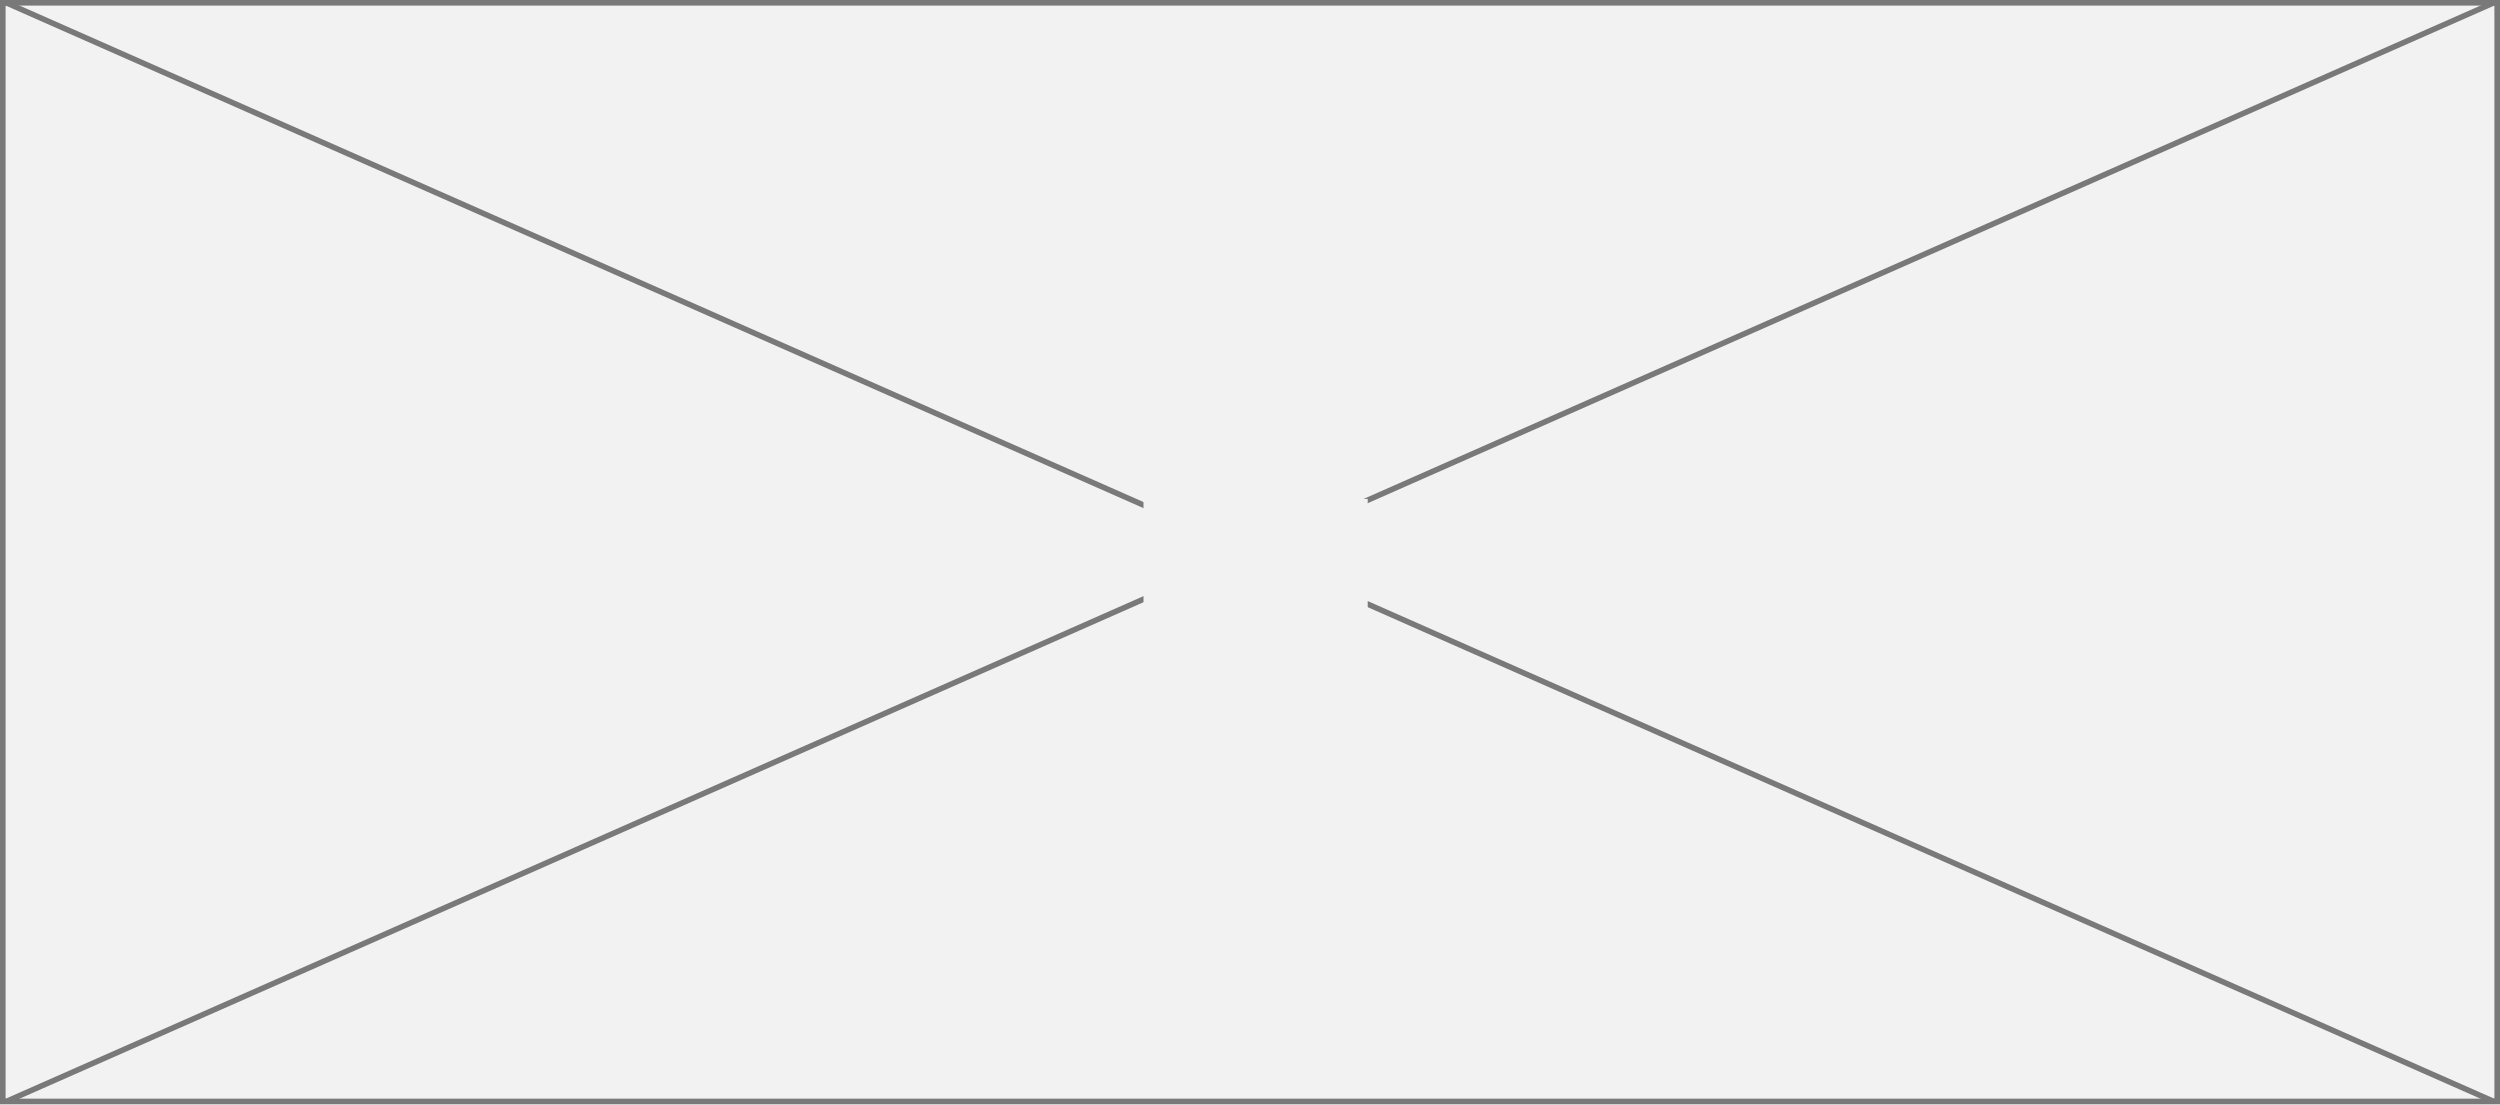
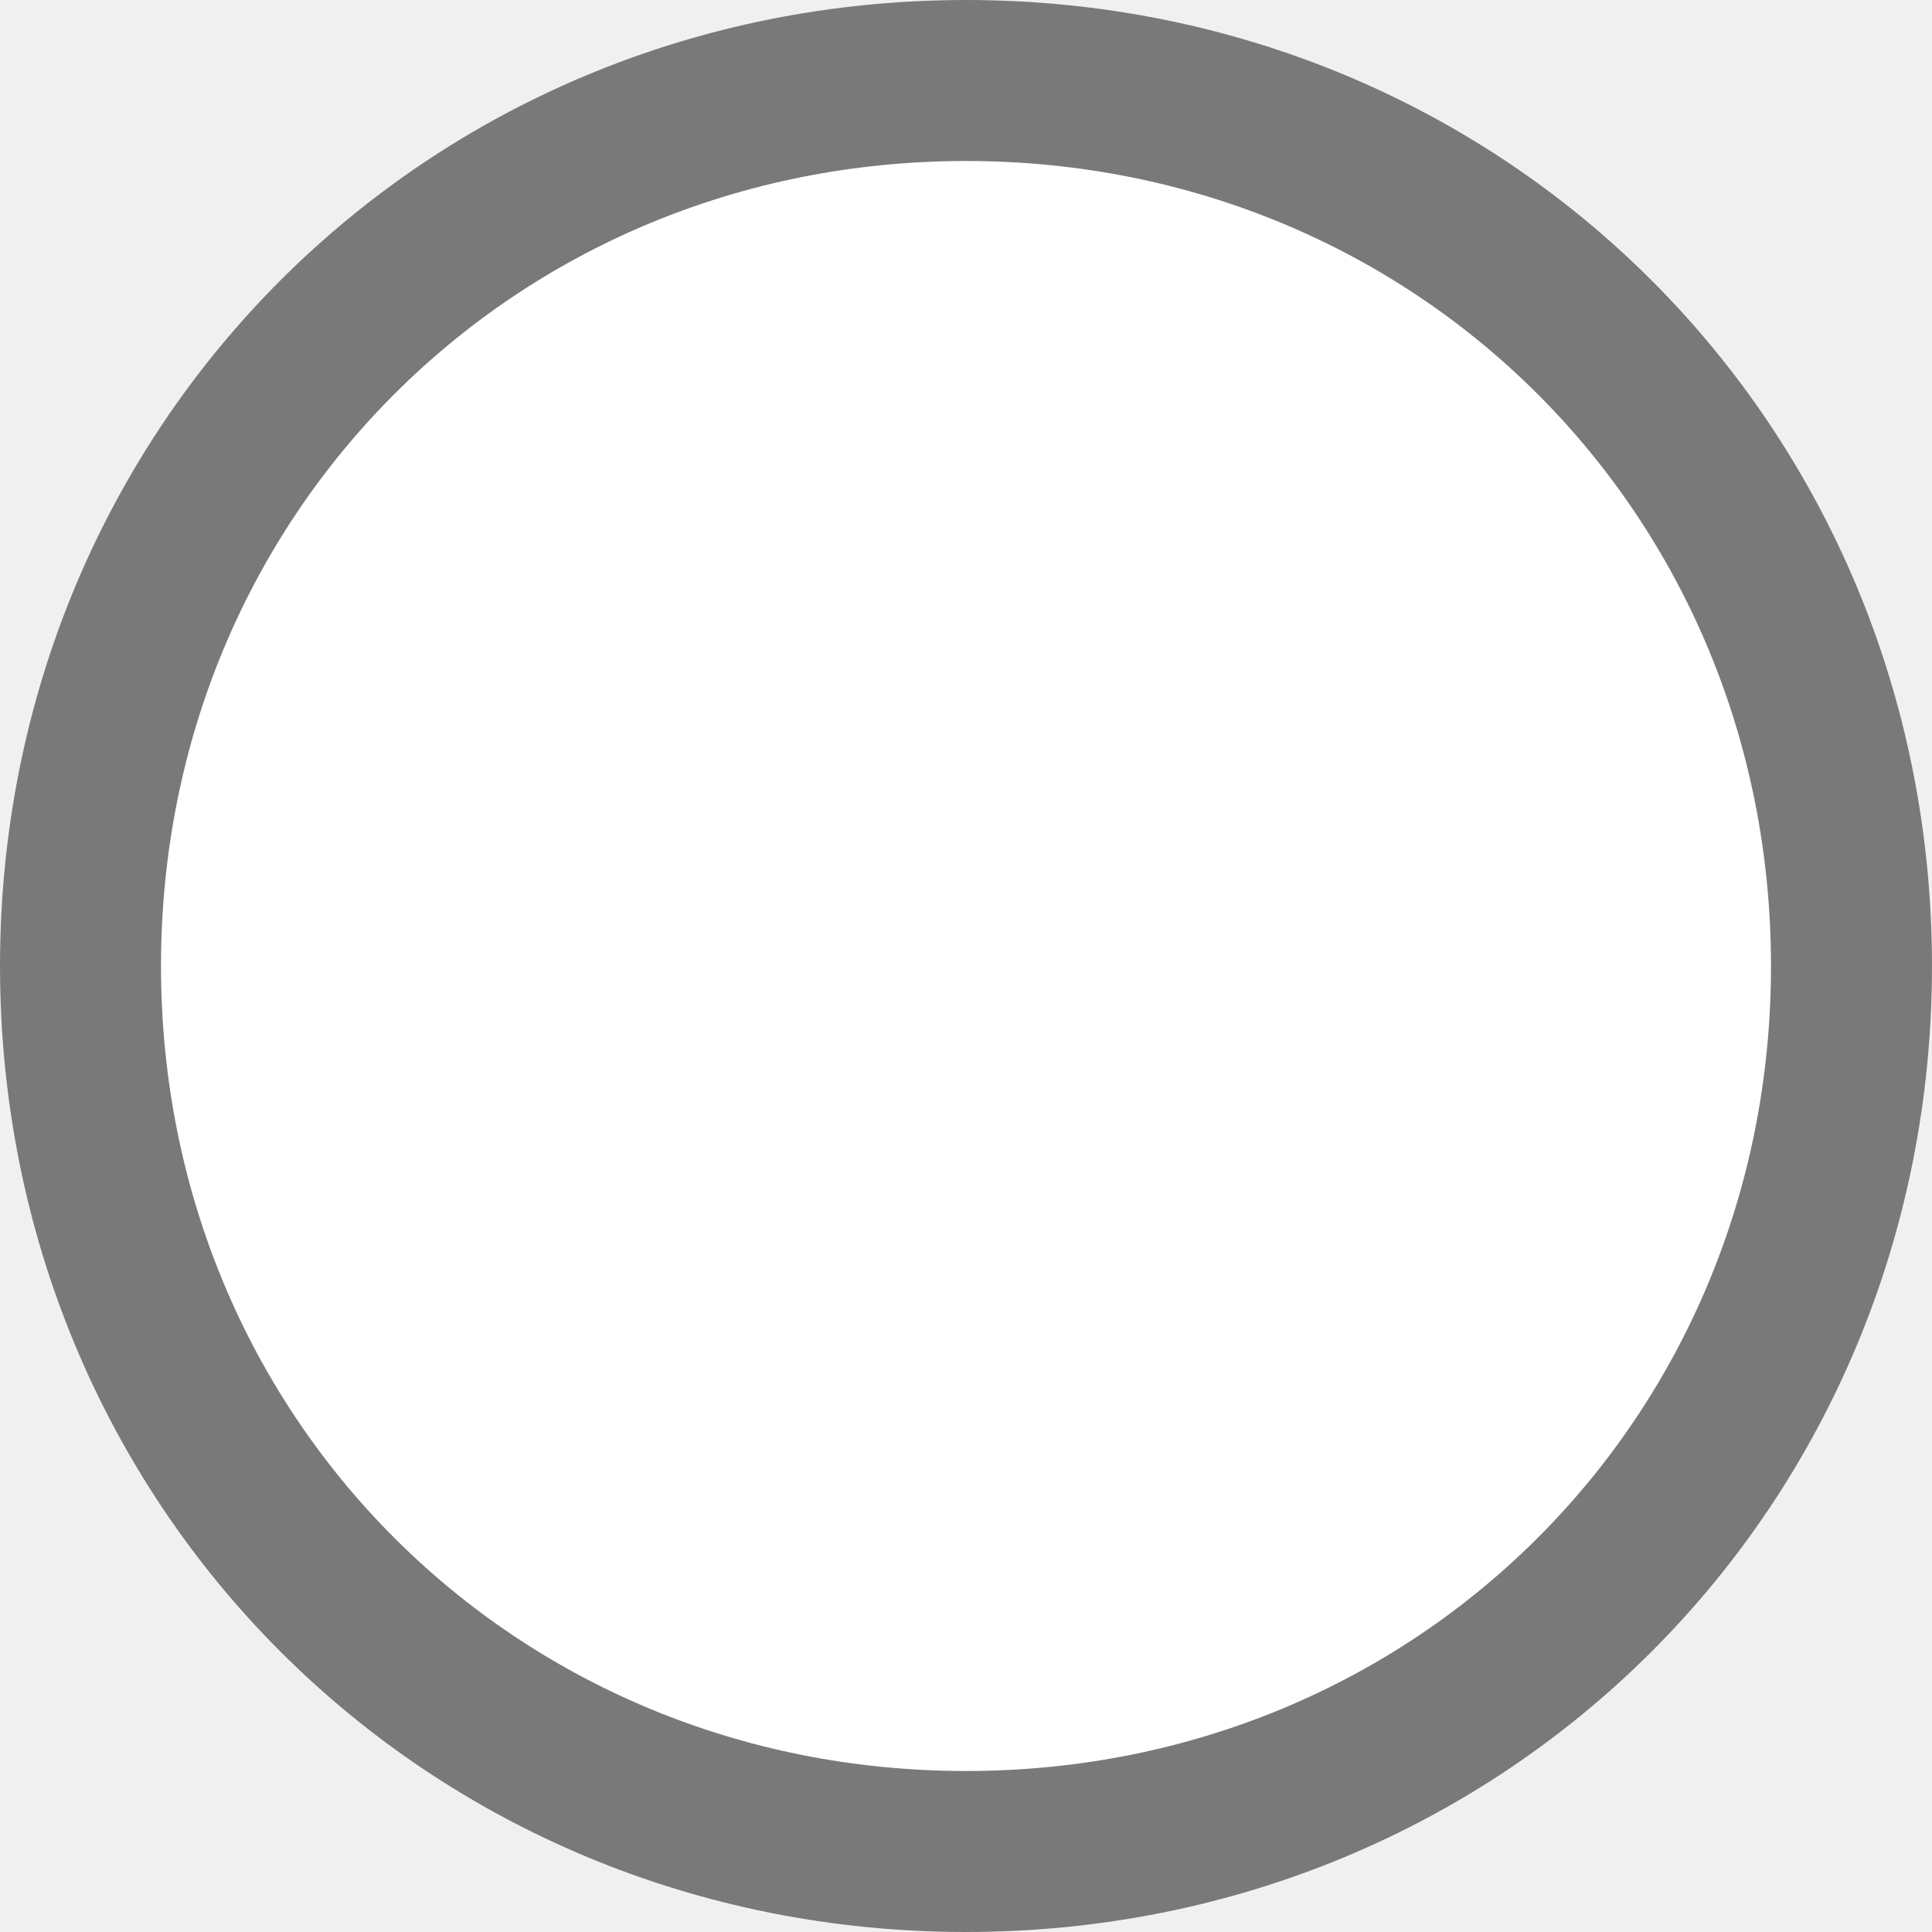
- <svg xmlns="http://www.w3.org/2000/svg" version="1.1" width="446px" height="197px">
-   <defs>
-     <mask fill="white" id="clip18">
-       <path d="M 2614 467  L 2654 467  L 2654 489  L 2614 489  Z M 2410 378  L 2856 378  L 2856 575  L 2410 575  Z " fill-rule="evenodd" />
-     </mask>
-   </defs>
-   <g transform="matrix(1 0 0 1 -2410 -378 )">
-     <path d="M 2410.5 378.5  L 2855.5 378.5  L 2855.5 574.5  L 2410.5 574.5  L 2410.5 378.5  Z " fill-rule="nonzero" fill="#f2f2f2" stroke="none" />
-     <path d="M 2410.5 378.5  L 2855.5 378.5  L 2855.5 574.5  L 2410.5 574.5  L 2410.5 378.5  Z " stroke-width="1" stroke="#797979" fill="none" />
-     <path d="M 2411.035 378.457  L 2854.965 574.543  M 2854.965 378.457  L 2411.035 574.543  " stroke-width="1" stroke="#797979" fill="none" mask="url(#clip18)" />
-   </g>
+ <svg xmlns="http://www.w3.org/2000/svg" version="1.1" width="12px" height="12px" viewBox="2409 347  12 12">
+   <path d="M 2415 347  C 2418.36 347  2421 349.64  2421 353  C 2421 356.36  2418.36 359  2415 359  C 2411.64 359  2409 356.36  2409 353  C 2409 349.64  2411.64 347  2415 347  Z " fill-rule="nonzero" fill="#ffffff" stroke="none" />
+   <path d="M 2415 347.5  C 2418.08 347.5  2420.5 349.92  2420.5 353  C 2420.5 356.08  2418.08 358.5  2415 358.5  C 2411.92 358.5  2409.5 356.08  2409.5 353  C 2409.5 349.92  2411.92 347.5  2415 347.5  Z " stroke-width="1" stroke="#797979" fill="none" />
</svg>
